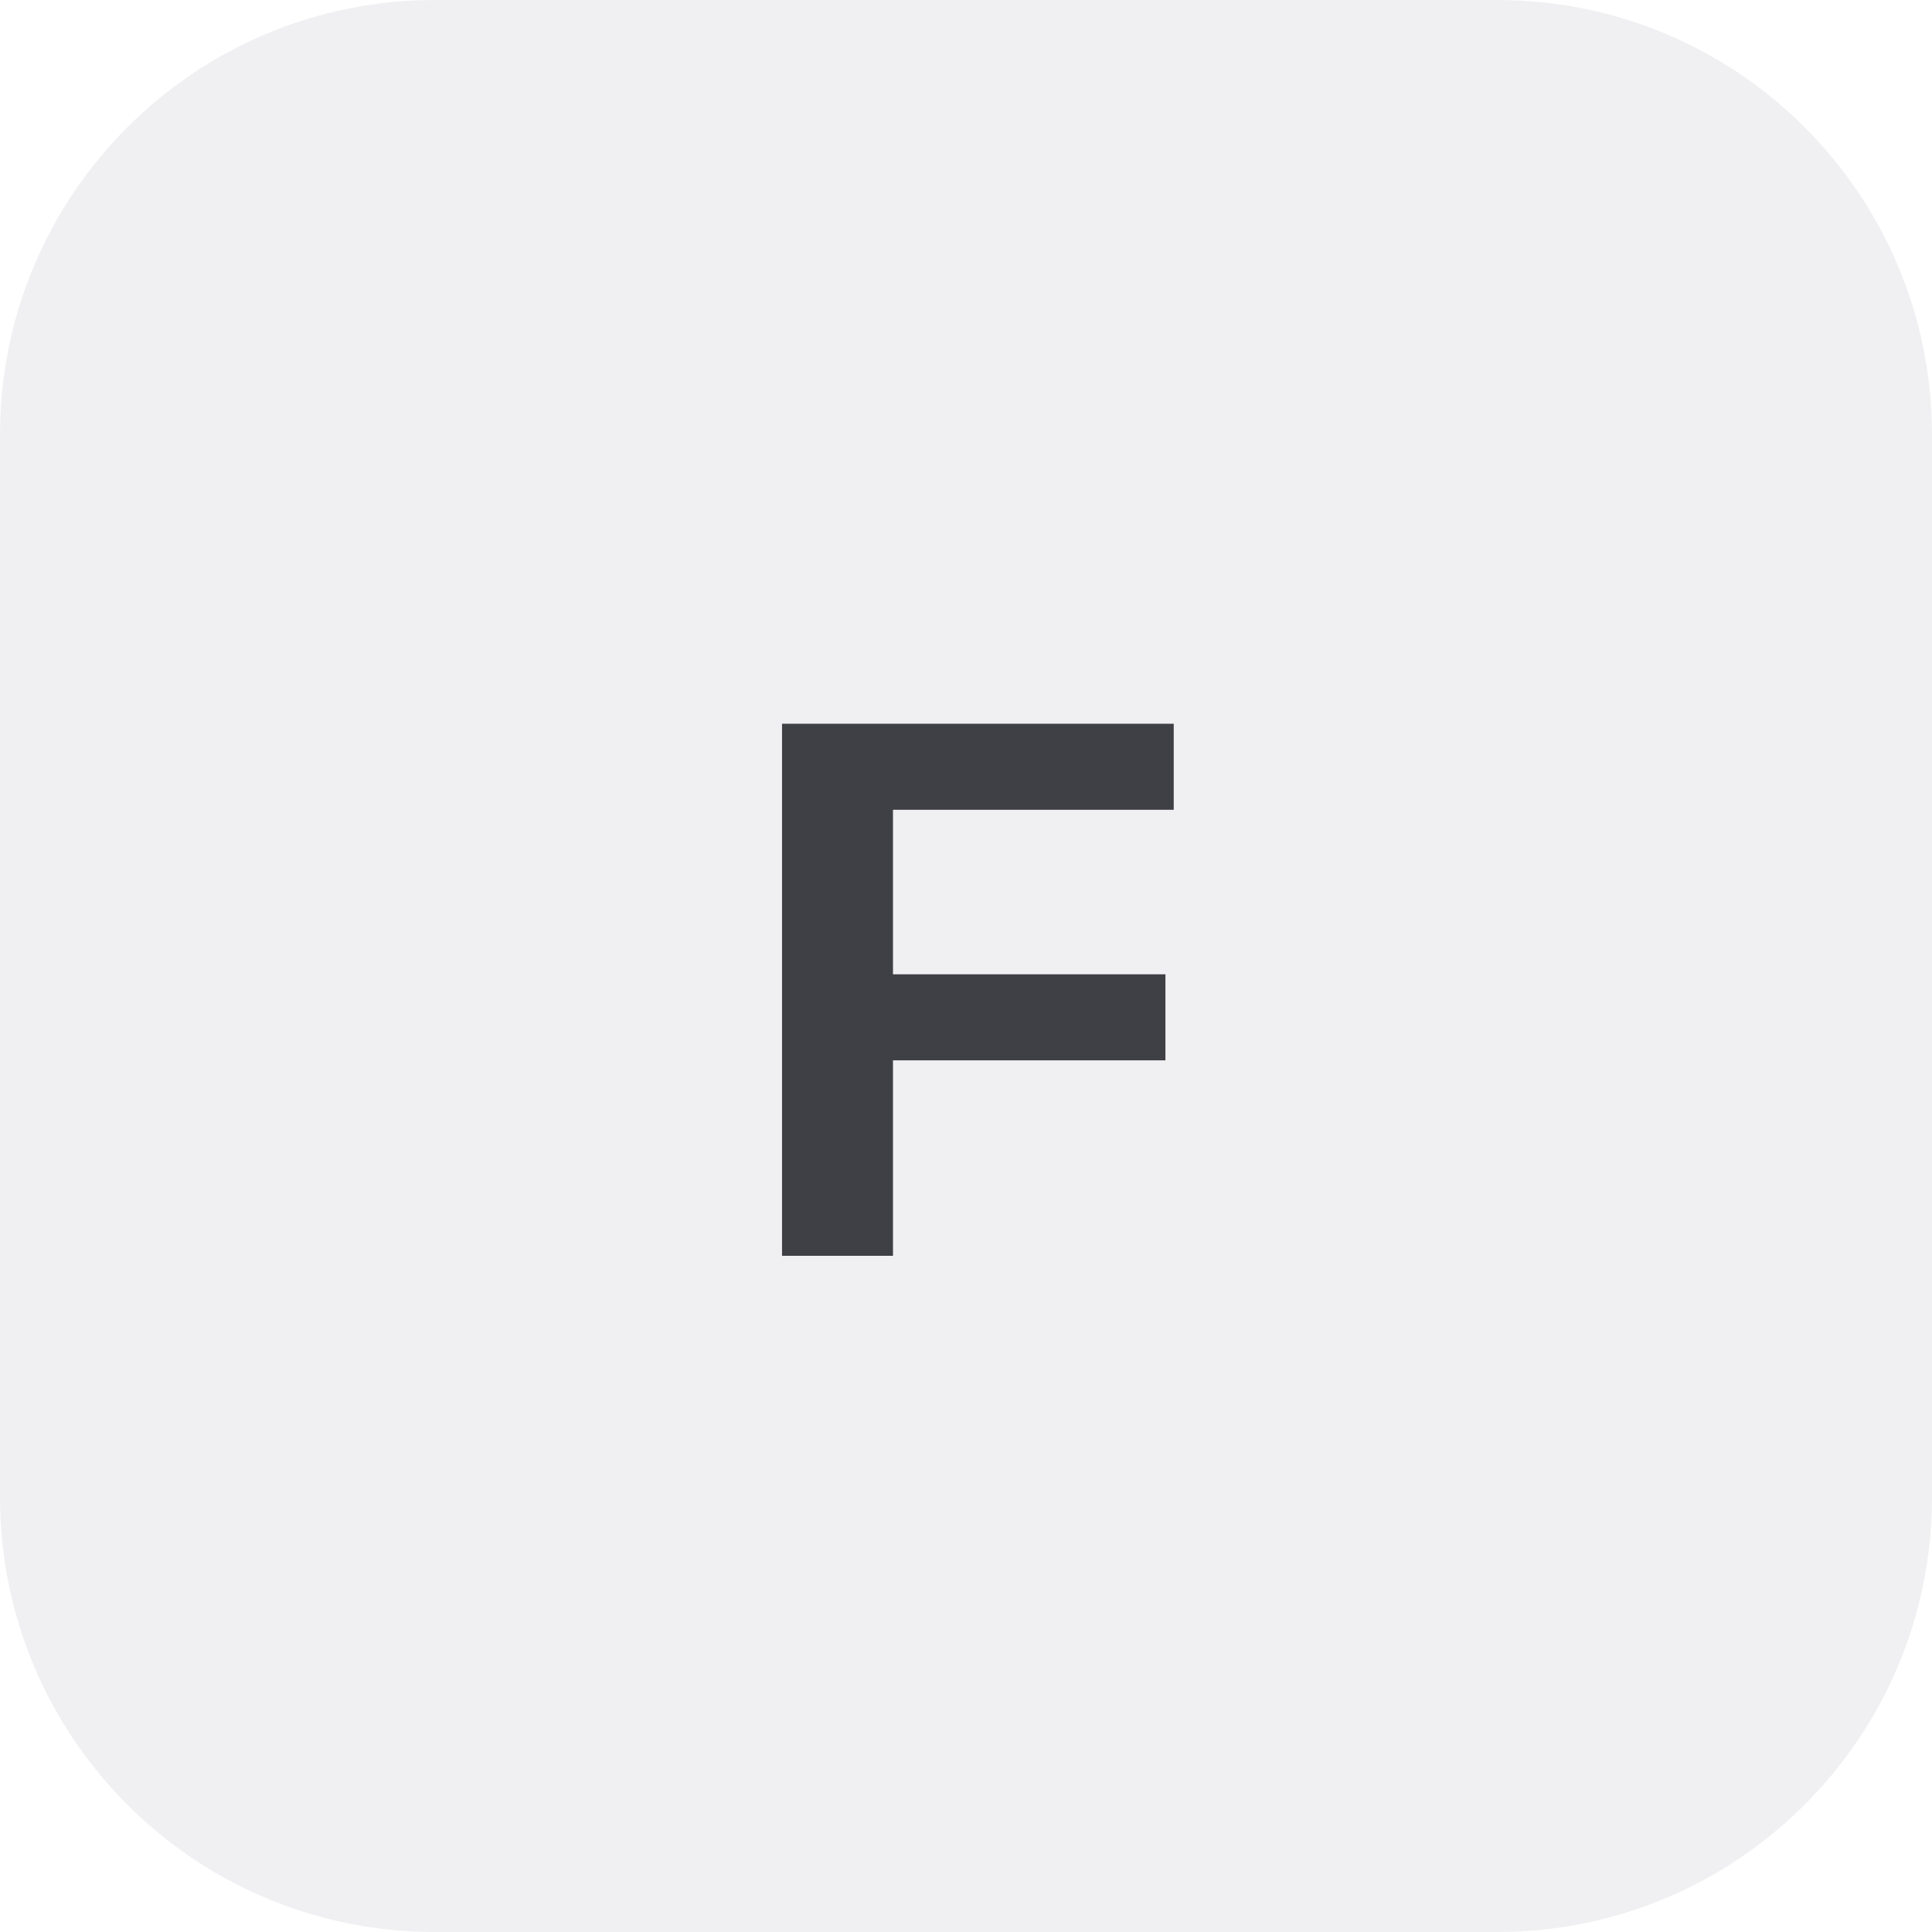
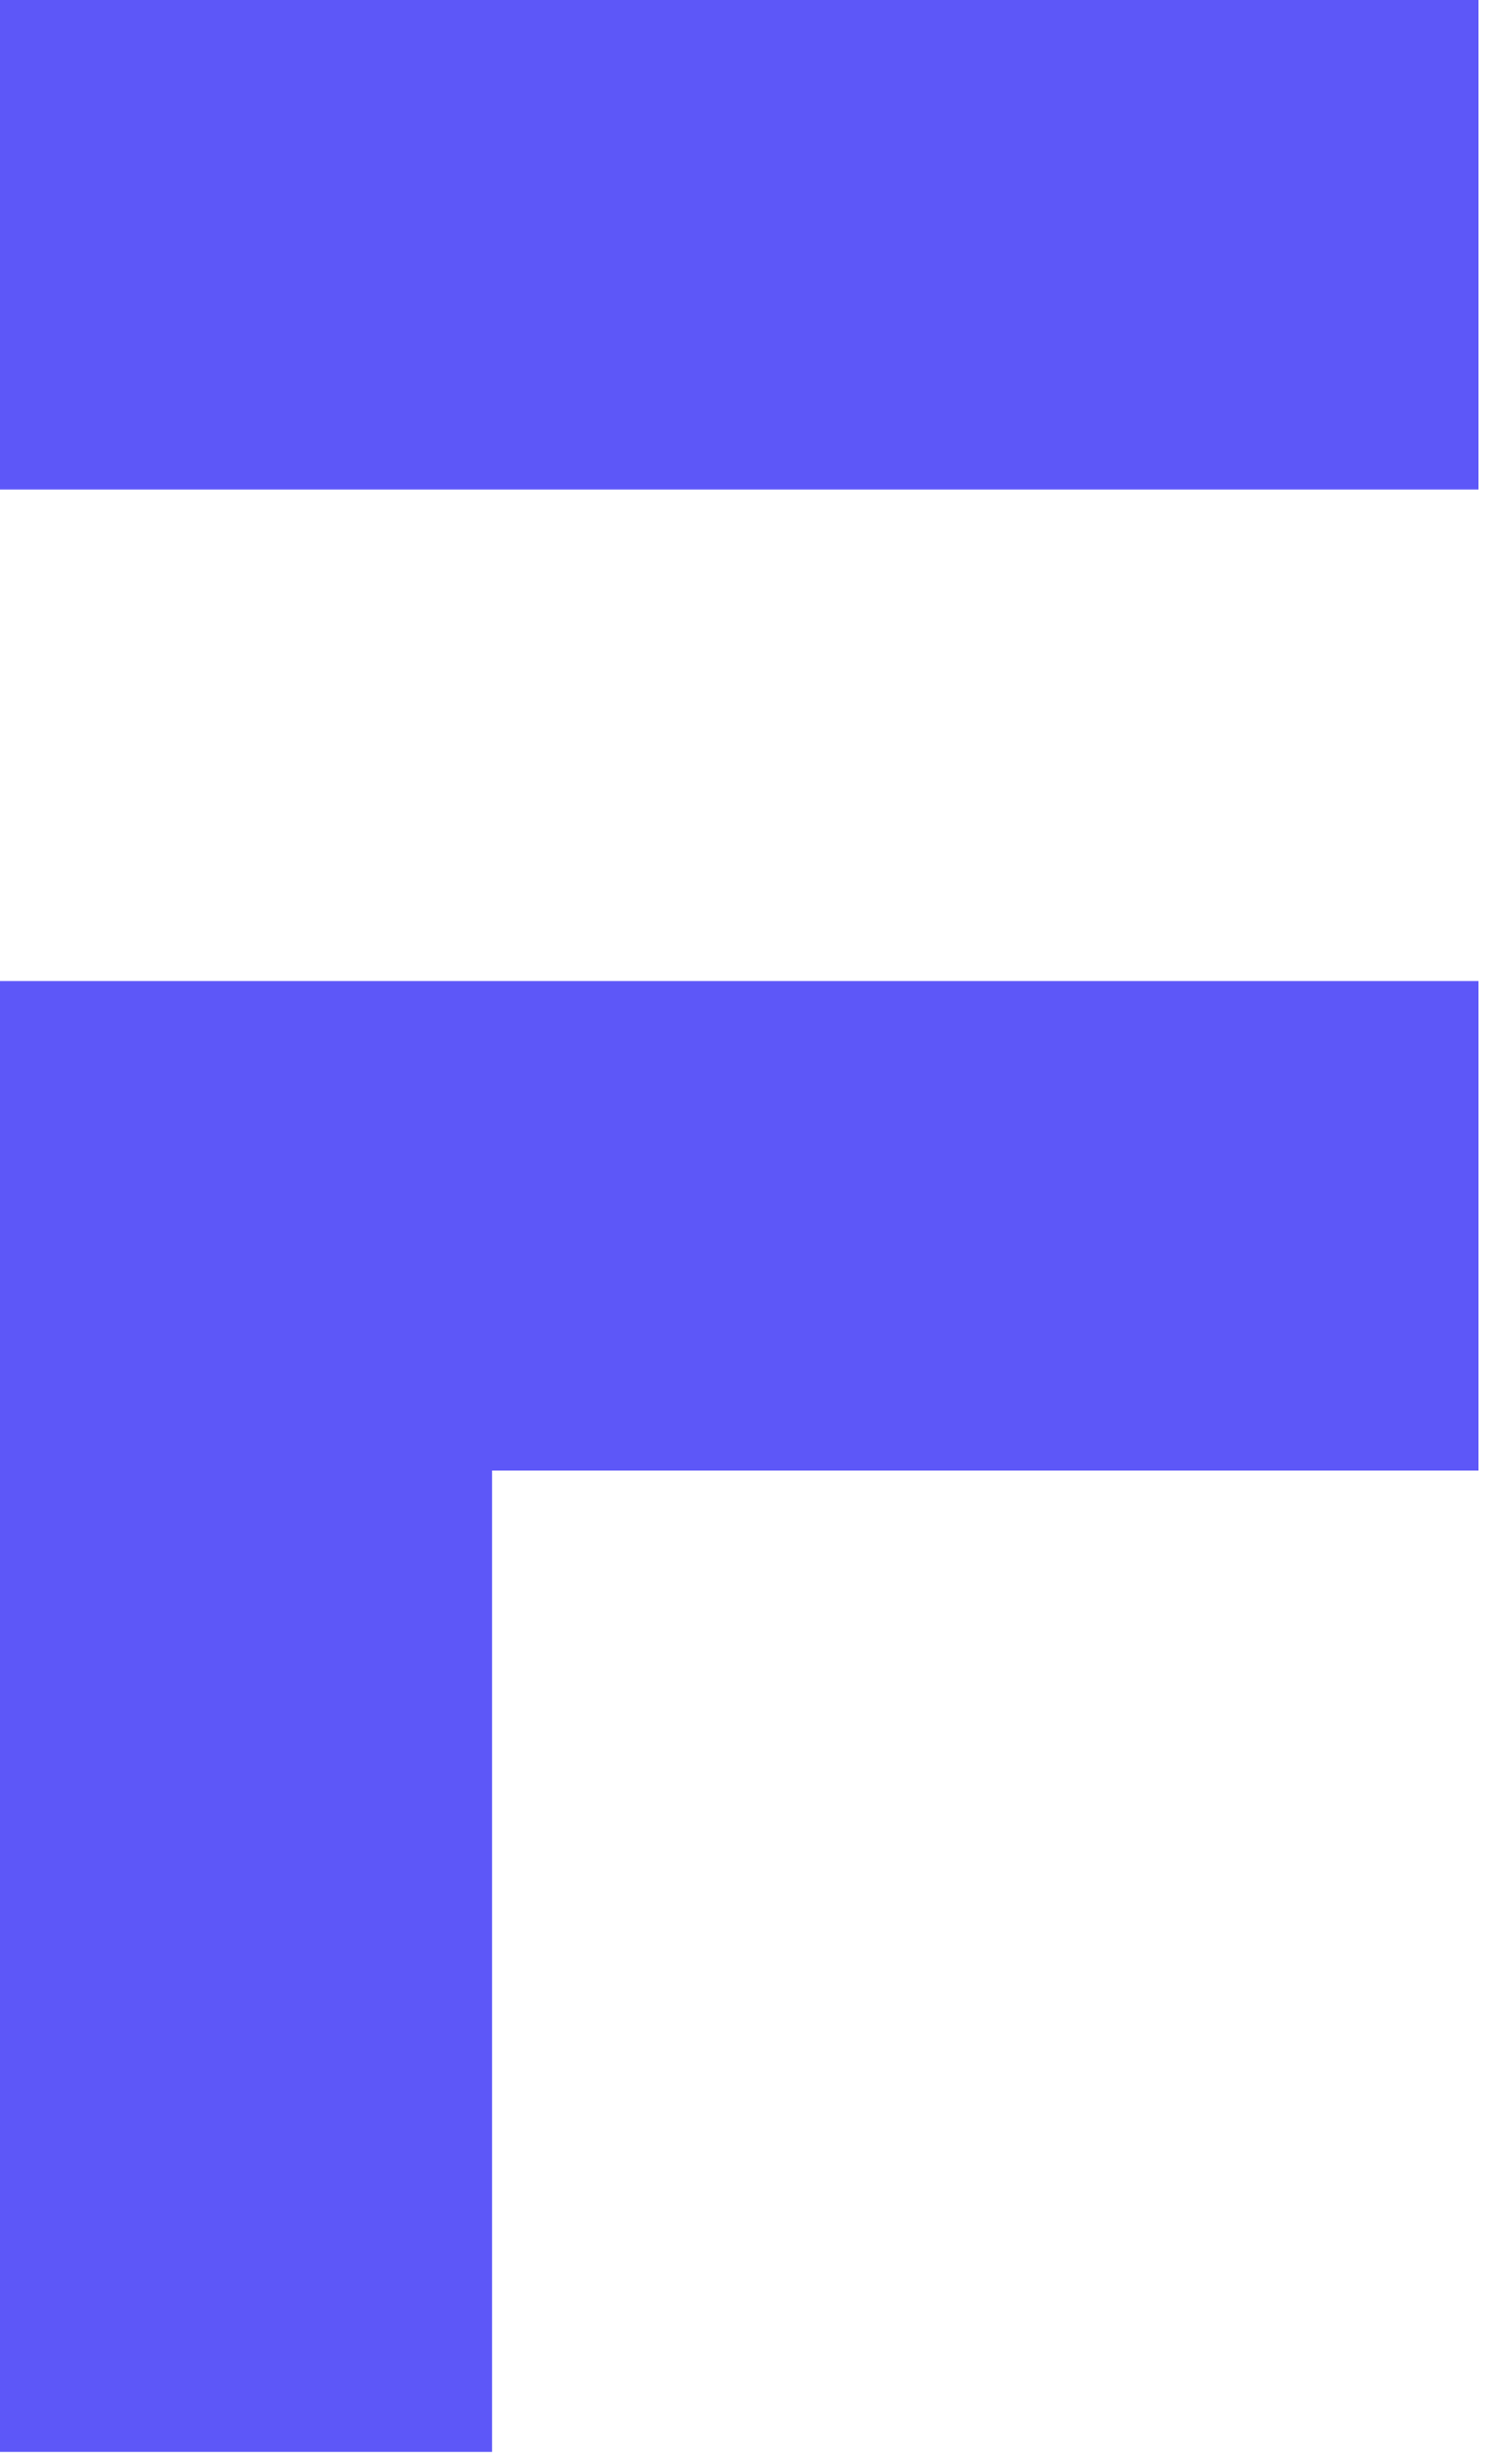
- <svg xmlns="http://www.w3.org/2000/svg" viewBox="0 0 40 40" width="40" height="40" role="img" aria-label="figure logo placeholder">
-   <rect width="40" height="40" rx="9" fill="#F0F0F2" />
-   <text x="20" y="26" text-anchor="middle" font-family="Arial, Helvetica, sans-serif" font-size="16" font-weight="700" fill="#3f3f46">F</text>
+ <svg xmlns="http://www.w3.org/2000/svg" width="55" height="90" viewBox="0 0 55 90" fill="none">
+   <path fill-rule="evenodd" clip-rule="evenodd" d="M0 0H54.004V17.88H0V0ZM0 89.558V35.833H54.004V53.713H17.973V89.558H0Z" fill="#5D57F8" />
</svg>
